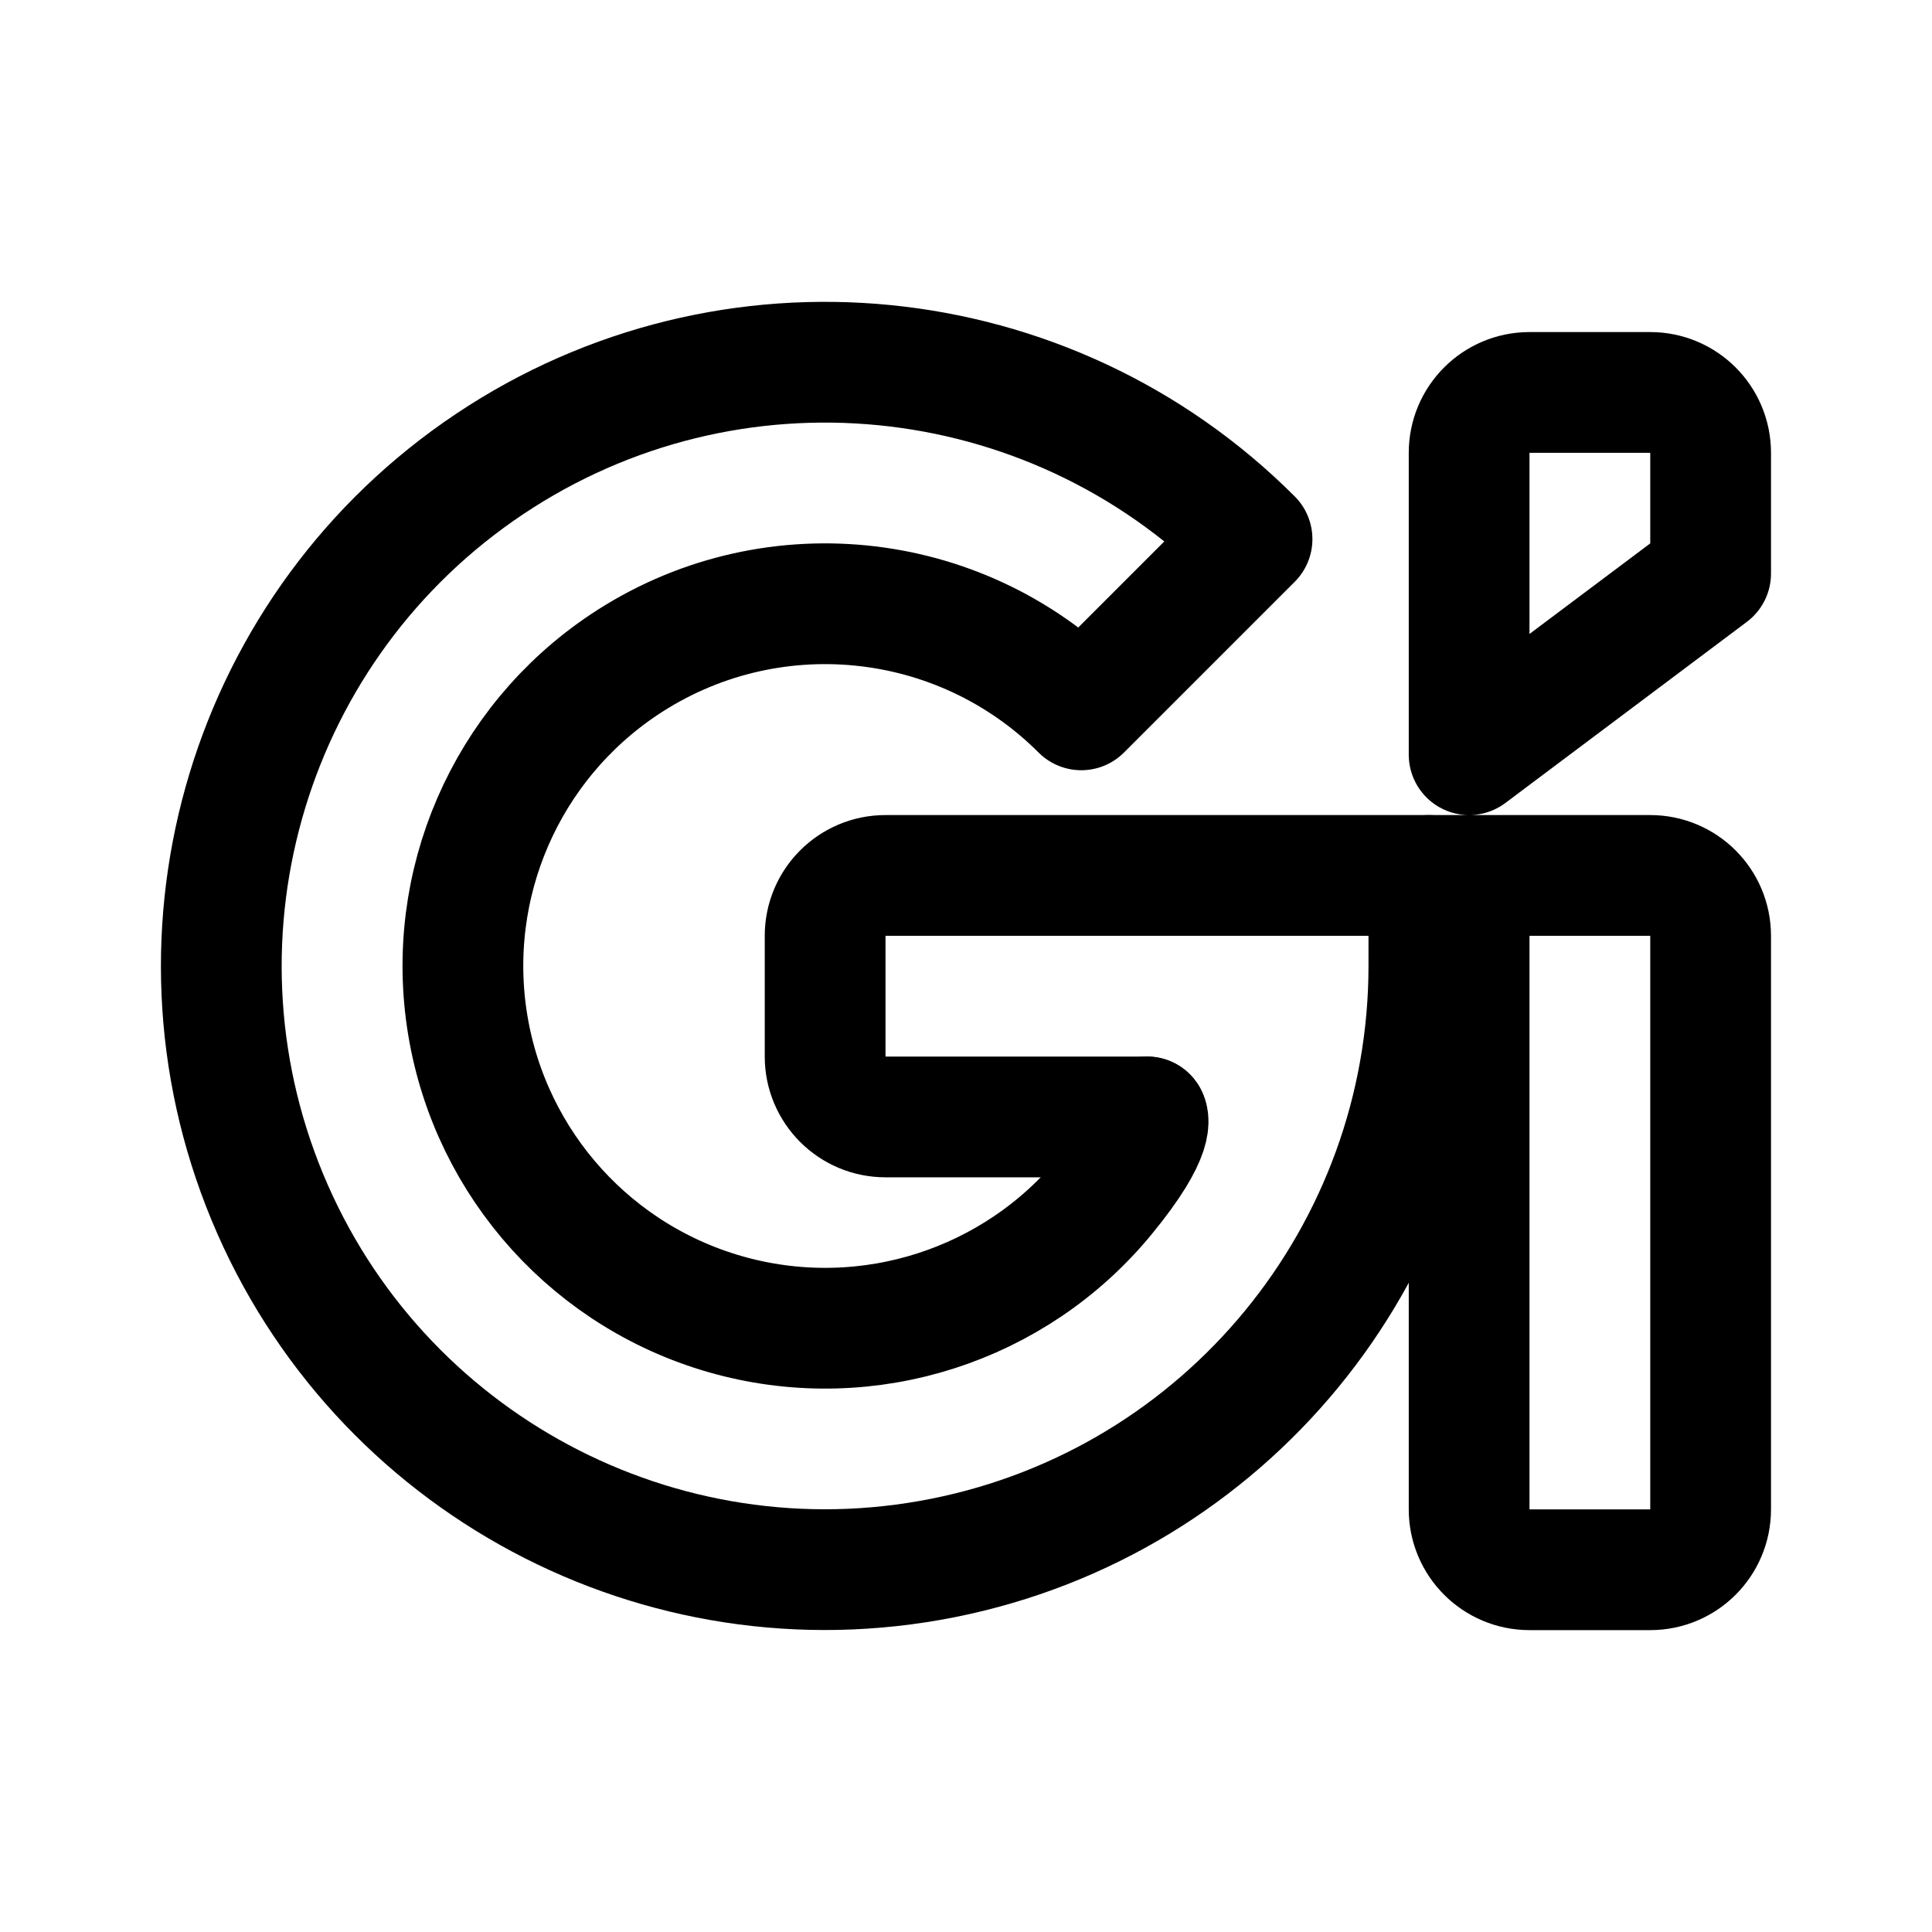
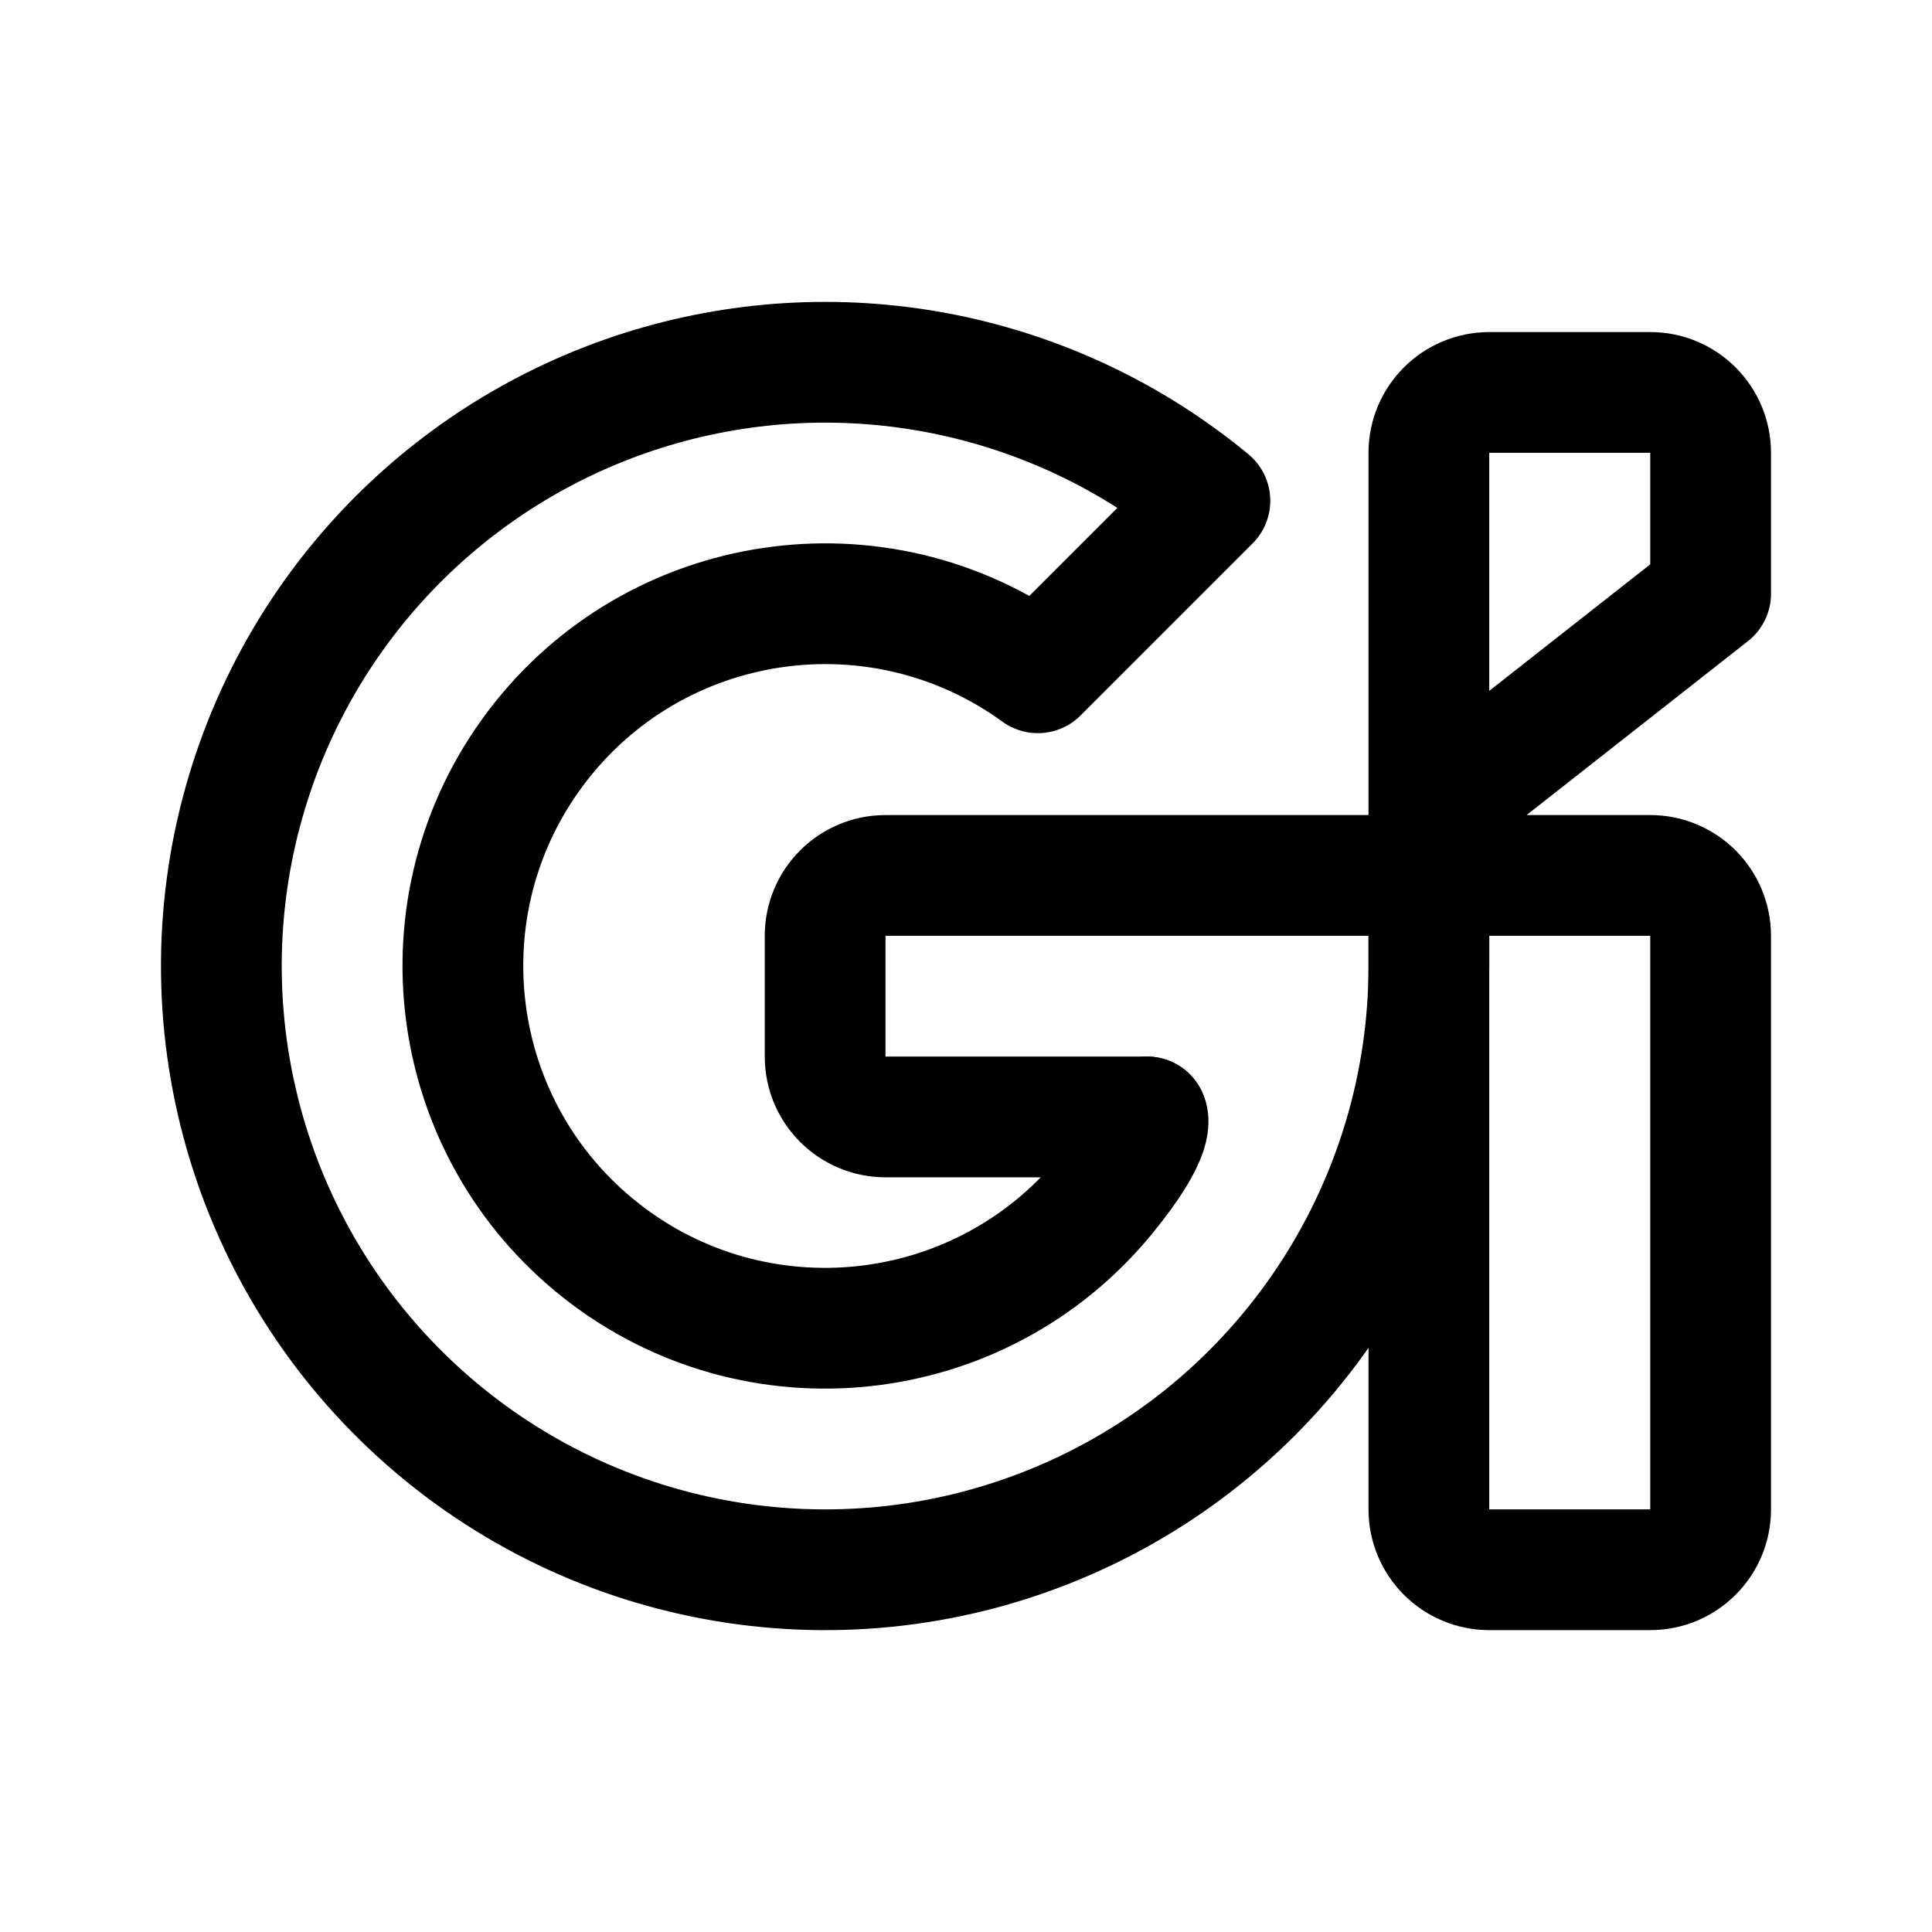
- <svg xmlns="http://www.w3.org/2000/svg" width="192" height="192" fill="none" stroke="#000" stroke-linecap="round" stroke-linejoin="round" stroke-width="12">
-   <path d="M146 87v63a6 6 0 0 0 6 6h12a6 6 0 0 0 6-6V93a6 6 0 0 0-6-6H88a6 6 0 0 0-6 6v12a6 6 0 0 0 6 6h26m56-54V45a6 6 0 0 0-6-6h-12a6 6 0 0 0-6 6v30z" />
-   <path d="M114 111s1.112 1.4-4.172 7.838a35.999 35.999 0 1 1-47.829-52.77 36 36 0 0 1 45.457 4.476l16.97-16.97a59.999 59.999 0 0 0-97.859 65.387A60.004 60.004 0 0 0 142 96v-9" />
+ <svg xmlns="http://www.w3.org/2000/svg" width="192" height="192" fill="none">
+   <path d="M142 87v63a6 6 0 0 0 6 6h16a6 6 0 0 0 6-6V93a6 6 0 0 0-6-6H88a6 6 0 0 0-6 6v12a6 6 0 0 0 6 6h26m56-52V45a6 6 0 0 0-6-6h-16a6 6 0 0 0-6 6v36l28-22Z" stroke="#000" stroke-width="12" stroke-linecap="round" stroke-linejoin="round" />
+   <path d="M114 111s1.112 1.4-4.172 7.838a35.999 35.999 0 1 1-6.688-51.978l17.098-17.097a60.003 60.003 0 0 0-95.654 28.82A60 60 0 1 0 142 96v-9" stroke="#000" stroke-width="12" stroke-linecap="round" stroke-linejoin="round" />
</svg>
